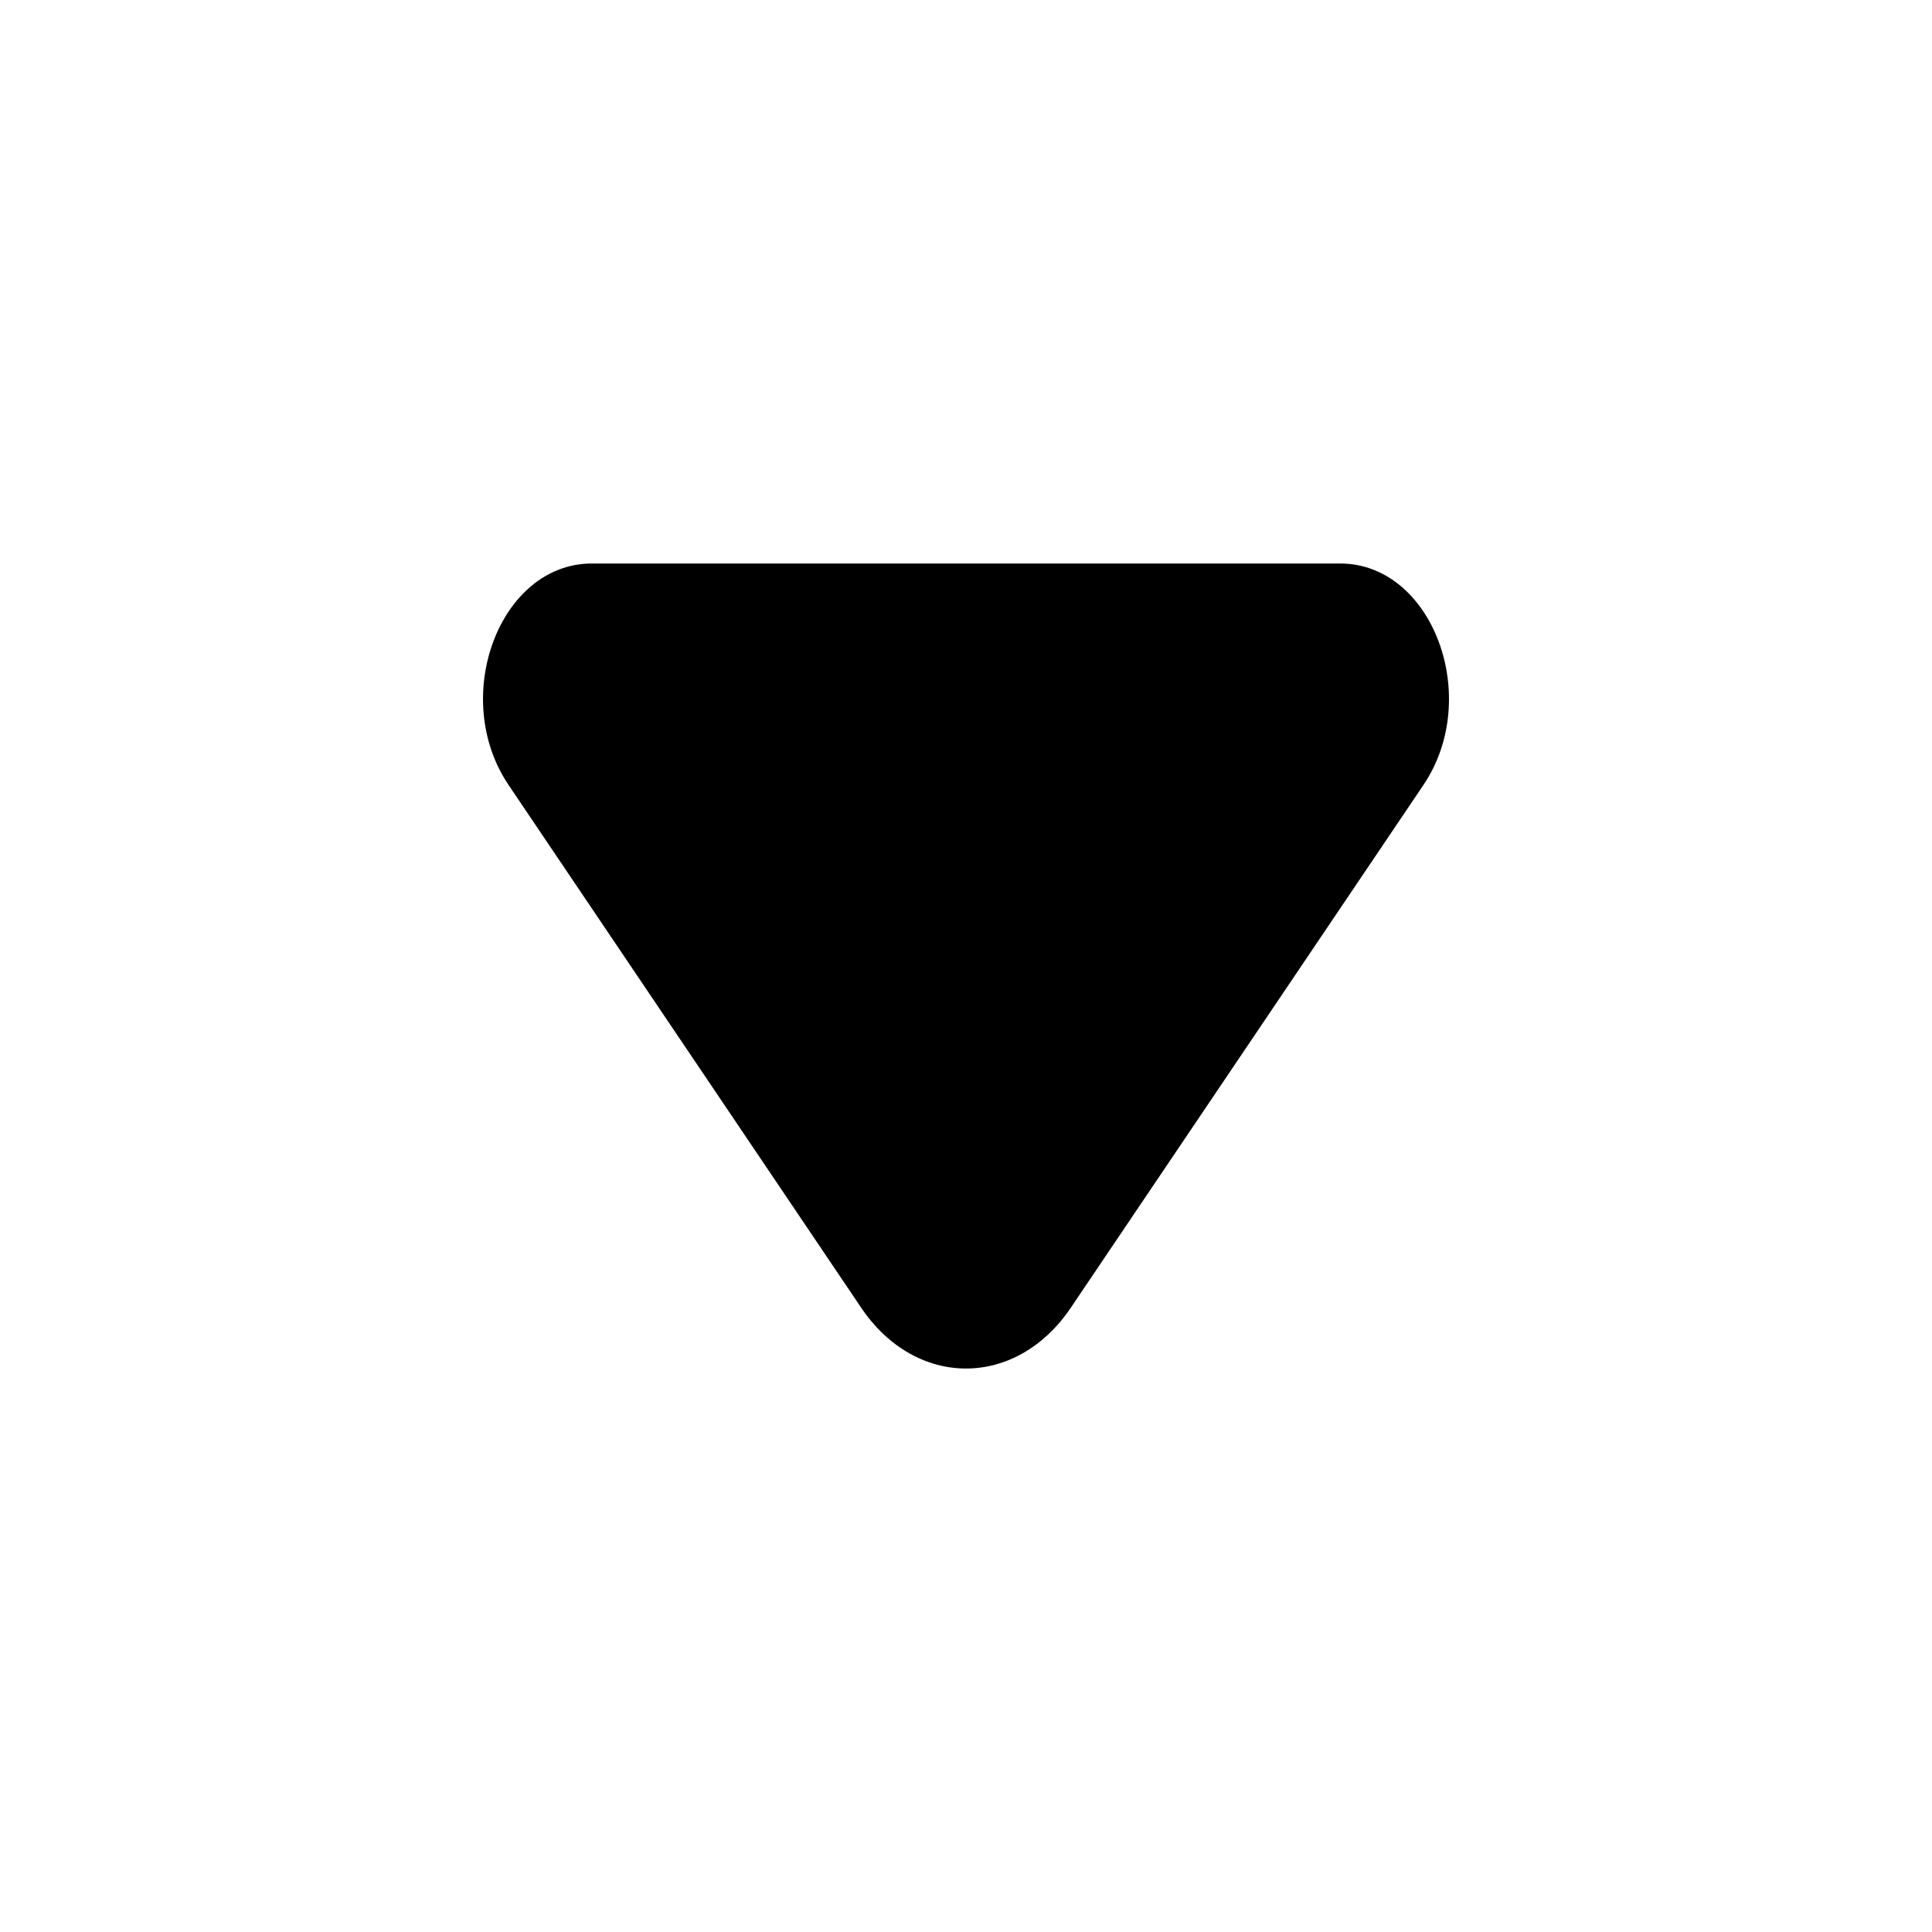
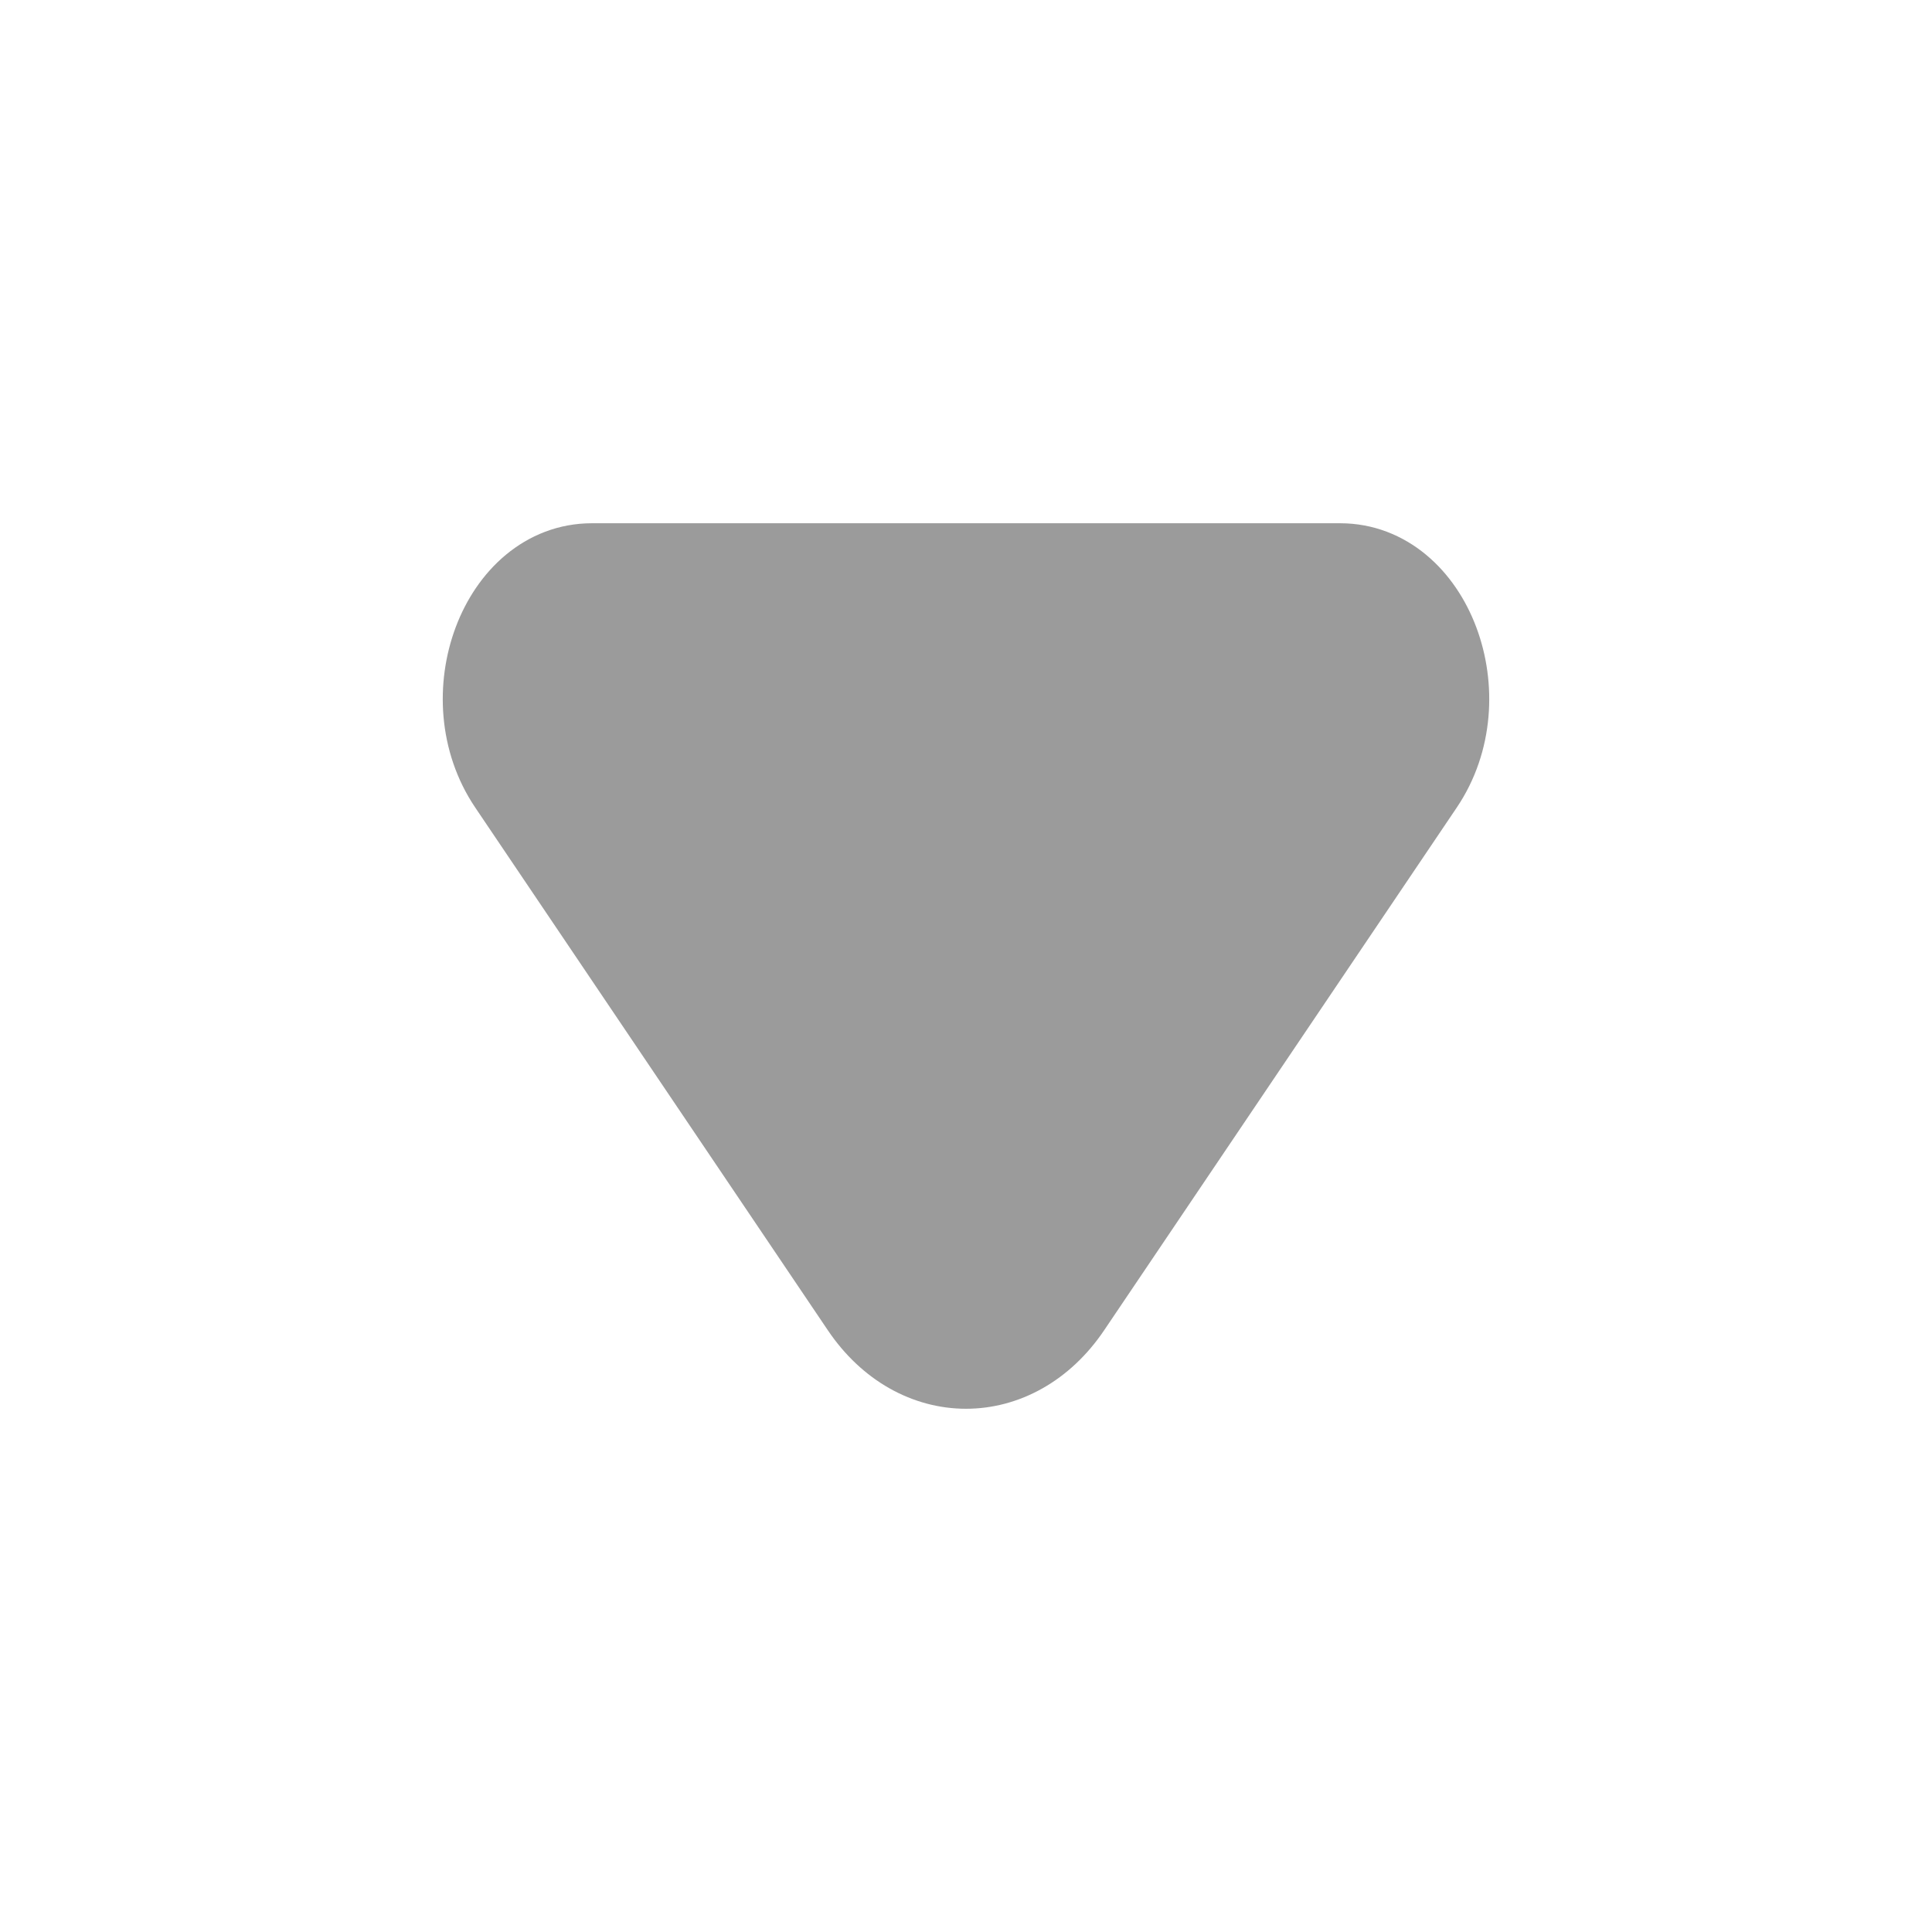
- <svg xmlns="http://www.w3.org/2000/svg" width="12px" height="12px" viewBox="0 0 24 24" fill="none" class="sc-cogdck cpfkdu">
-   <path d="M10.698 16.245L6.318 9.752C5.582 8.661 6.206 7 7.352 7L16.648 7C17.794 7 18.418 8.662 17.682 9.752L13.302 16.245C12.623 17.252 11.377 17.252 10.698 16.245Z" fill="currentColor" />
+ <svg xmlns="http://www.w3.org/2000/svg" width="12px" height="12px" viewBox="0 0 24 24" fill="none" stroke="#9B9B9B">
+   <path d="M10.698 16.245L6.318 9.752C5.582 8.661 6.206 7 7.352 7L16.648 7C17.794 7 18.418 8.662 17.682 9.752L13.302 16.245C12.623 17.252 11.377 17.252 10.698 16.245Z" fill="#9B9B9B" />
</svg>
